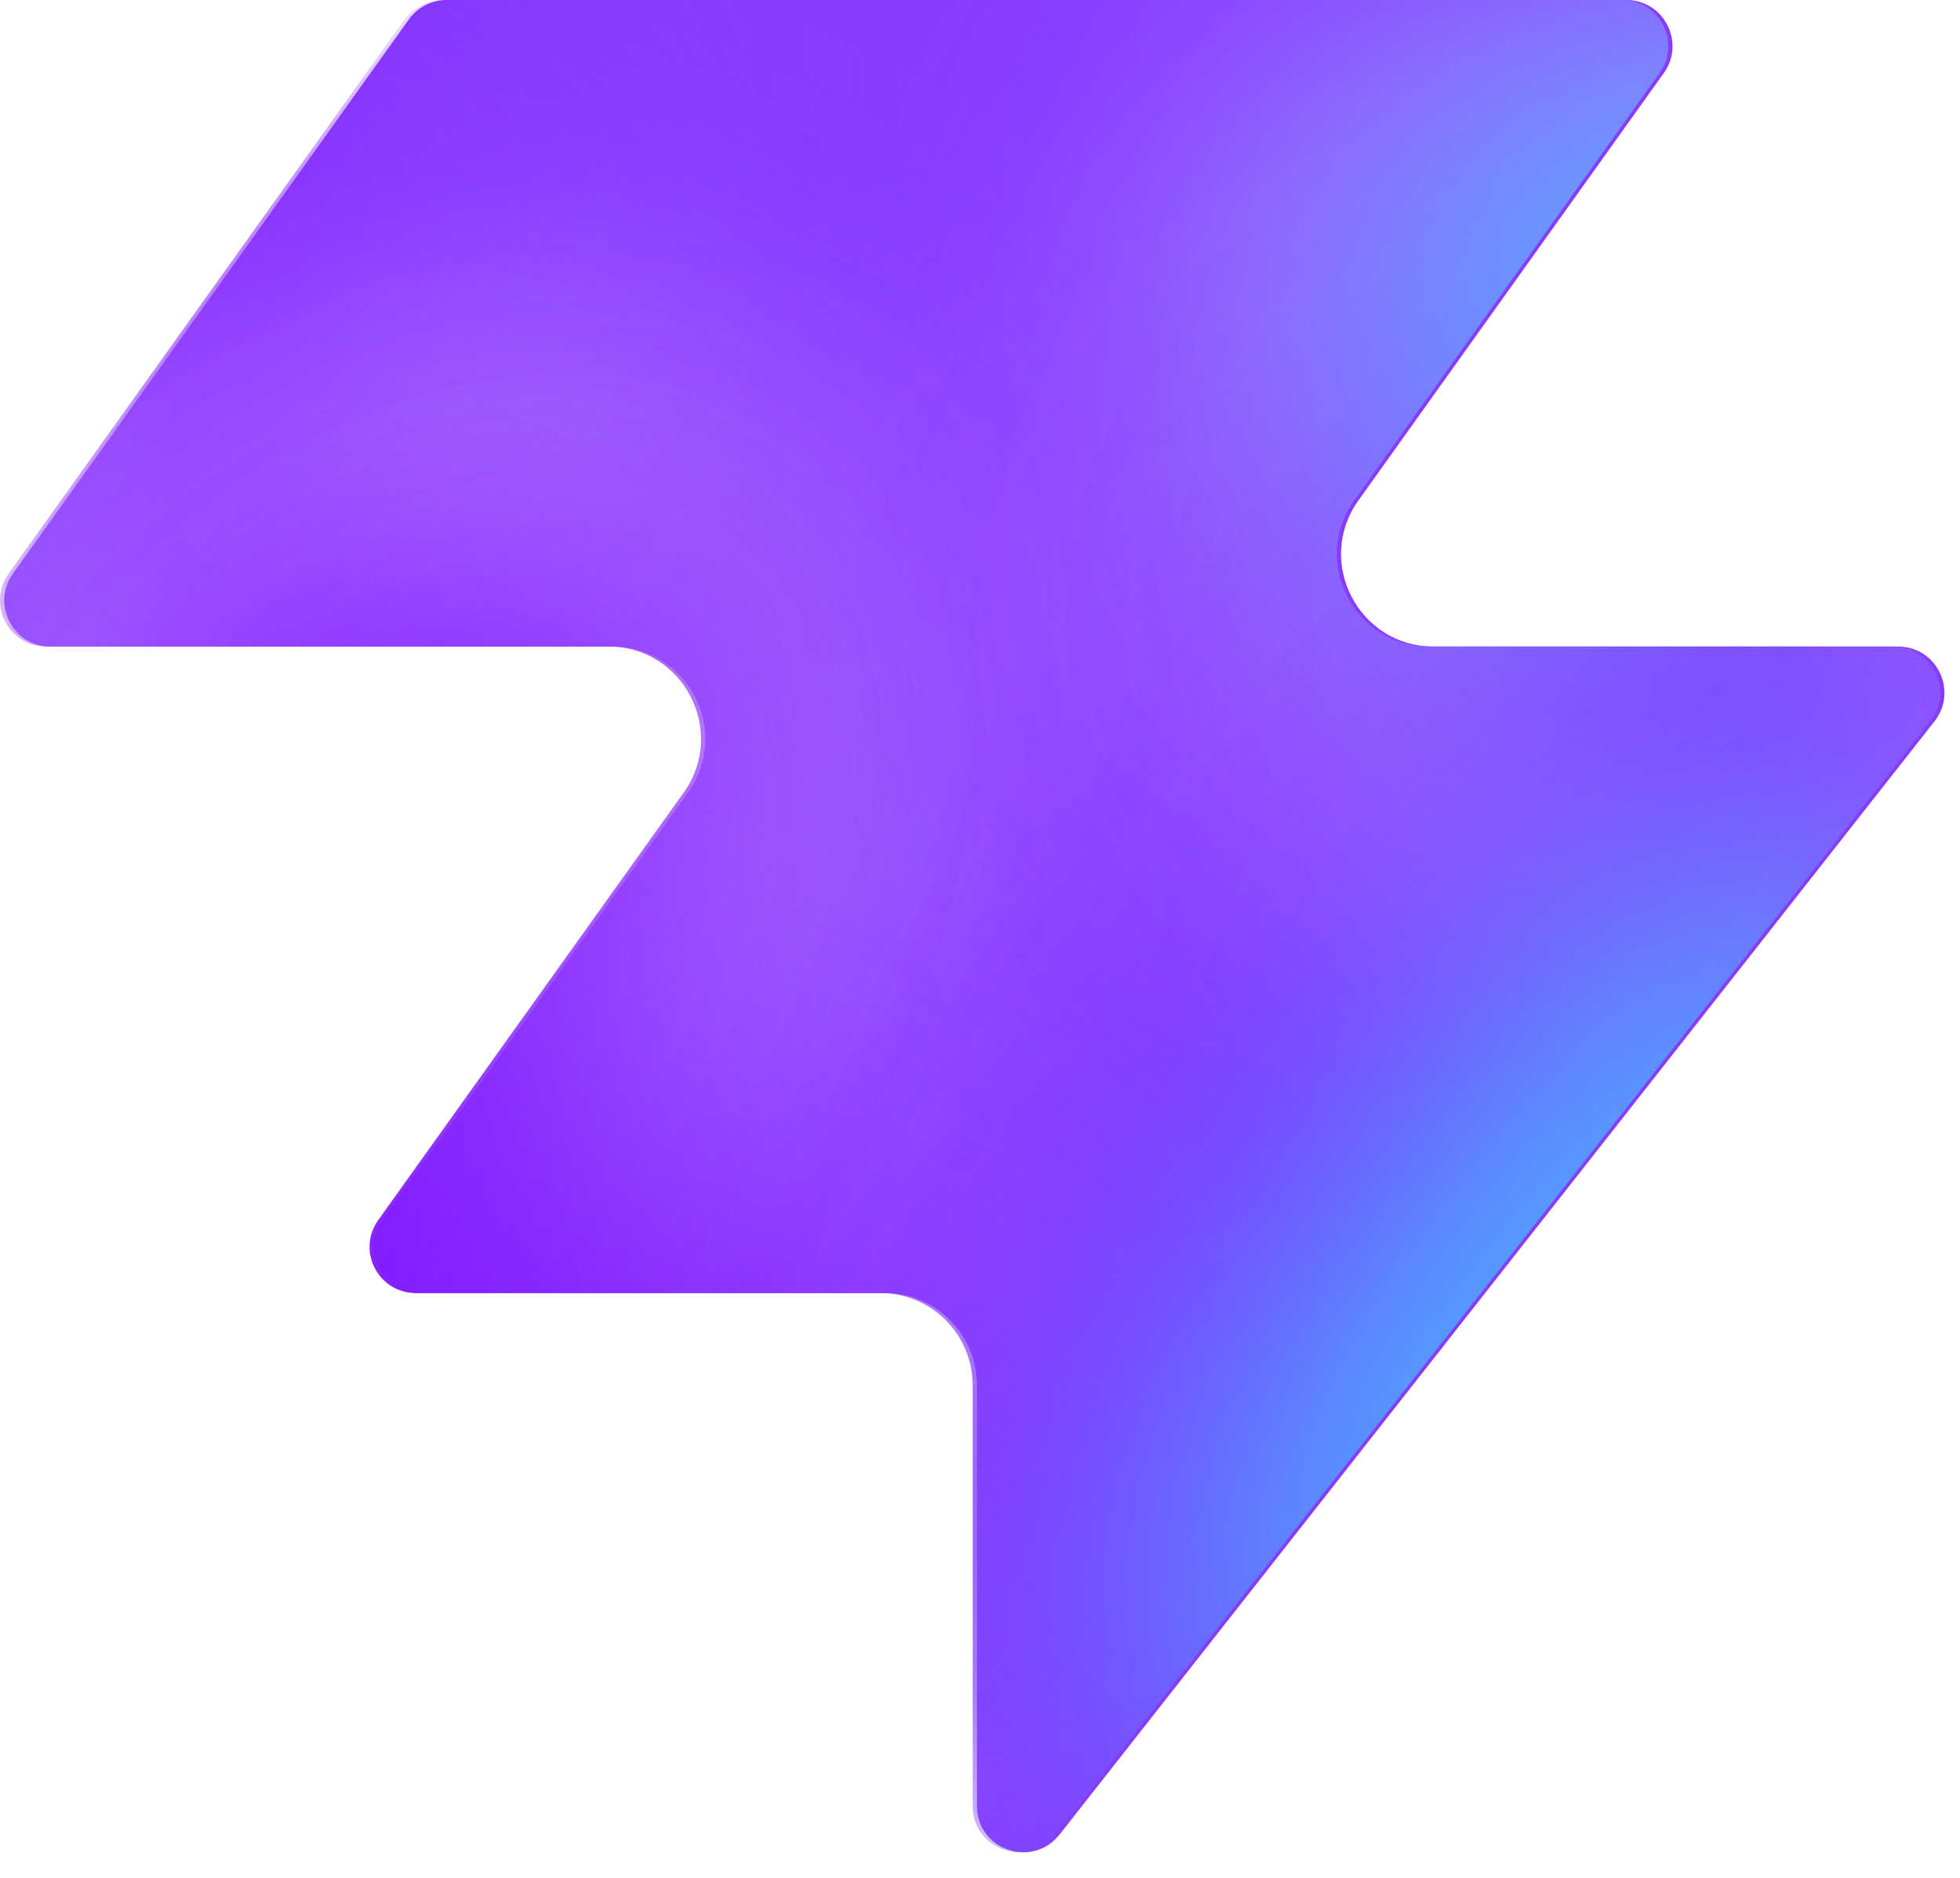
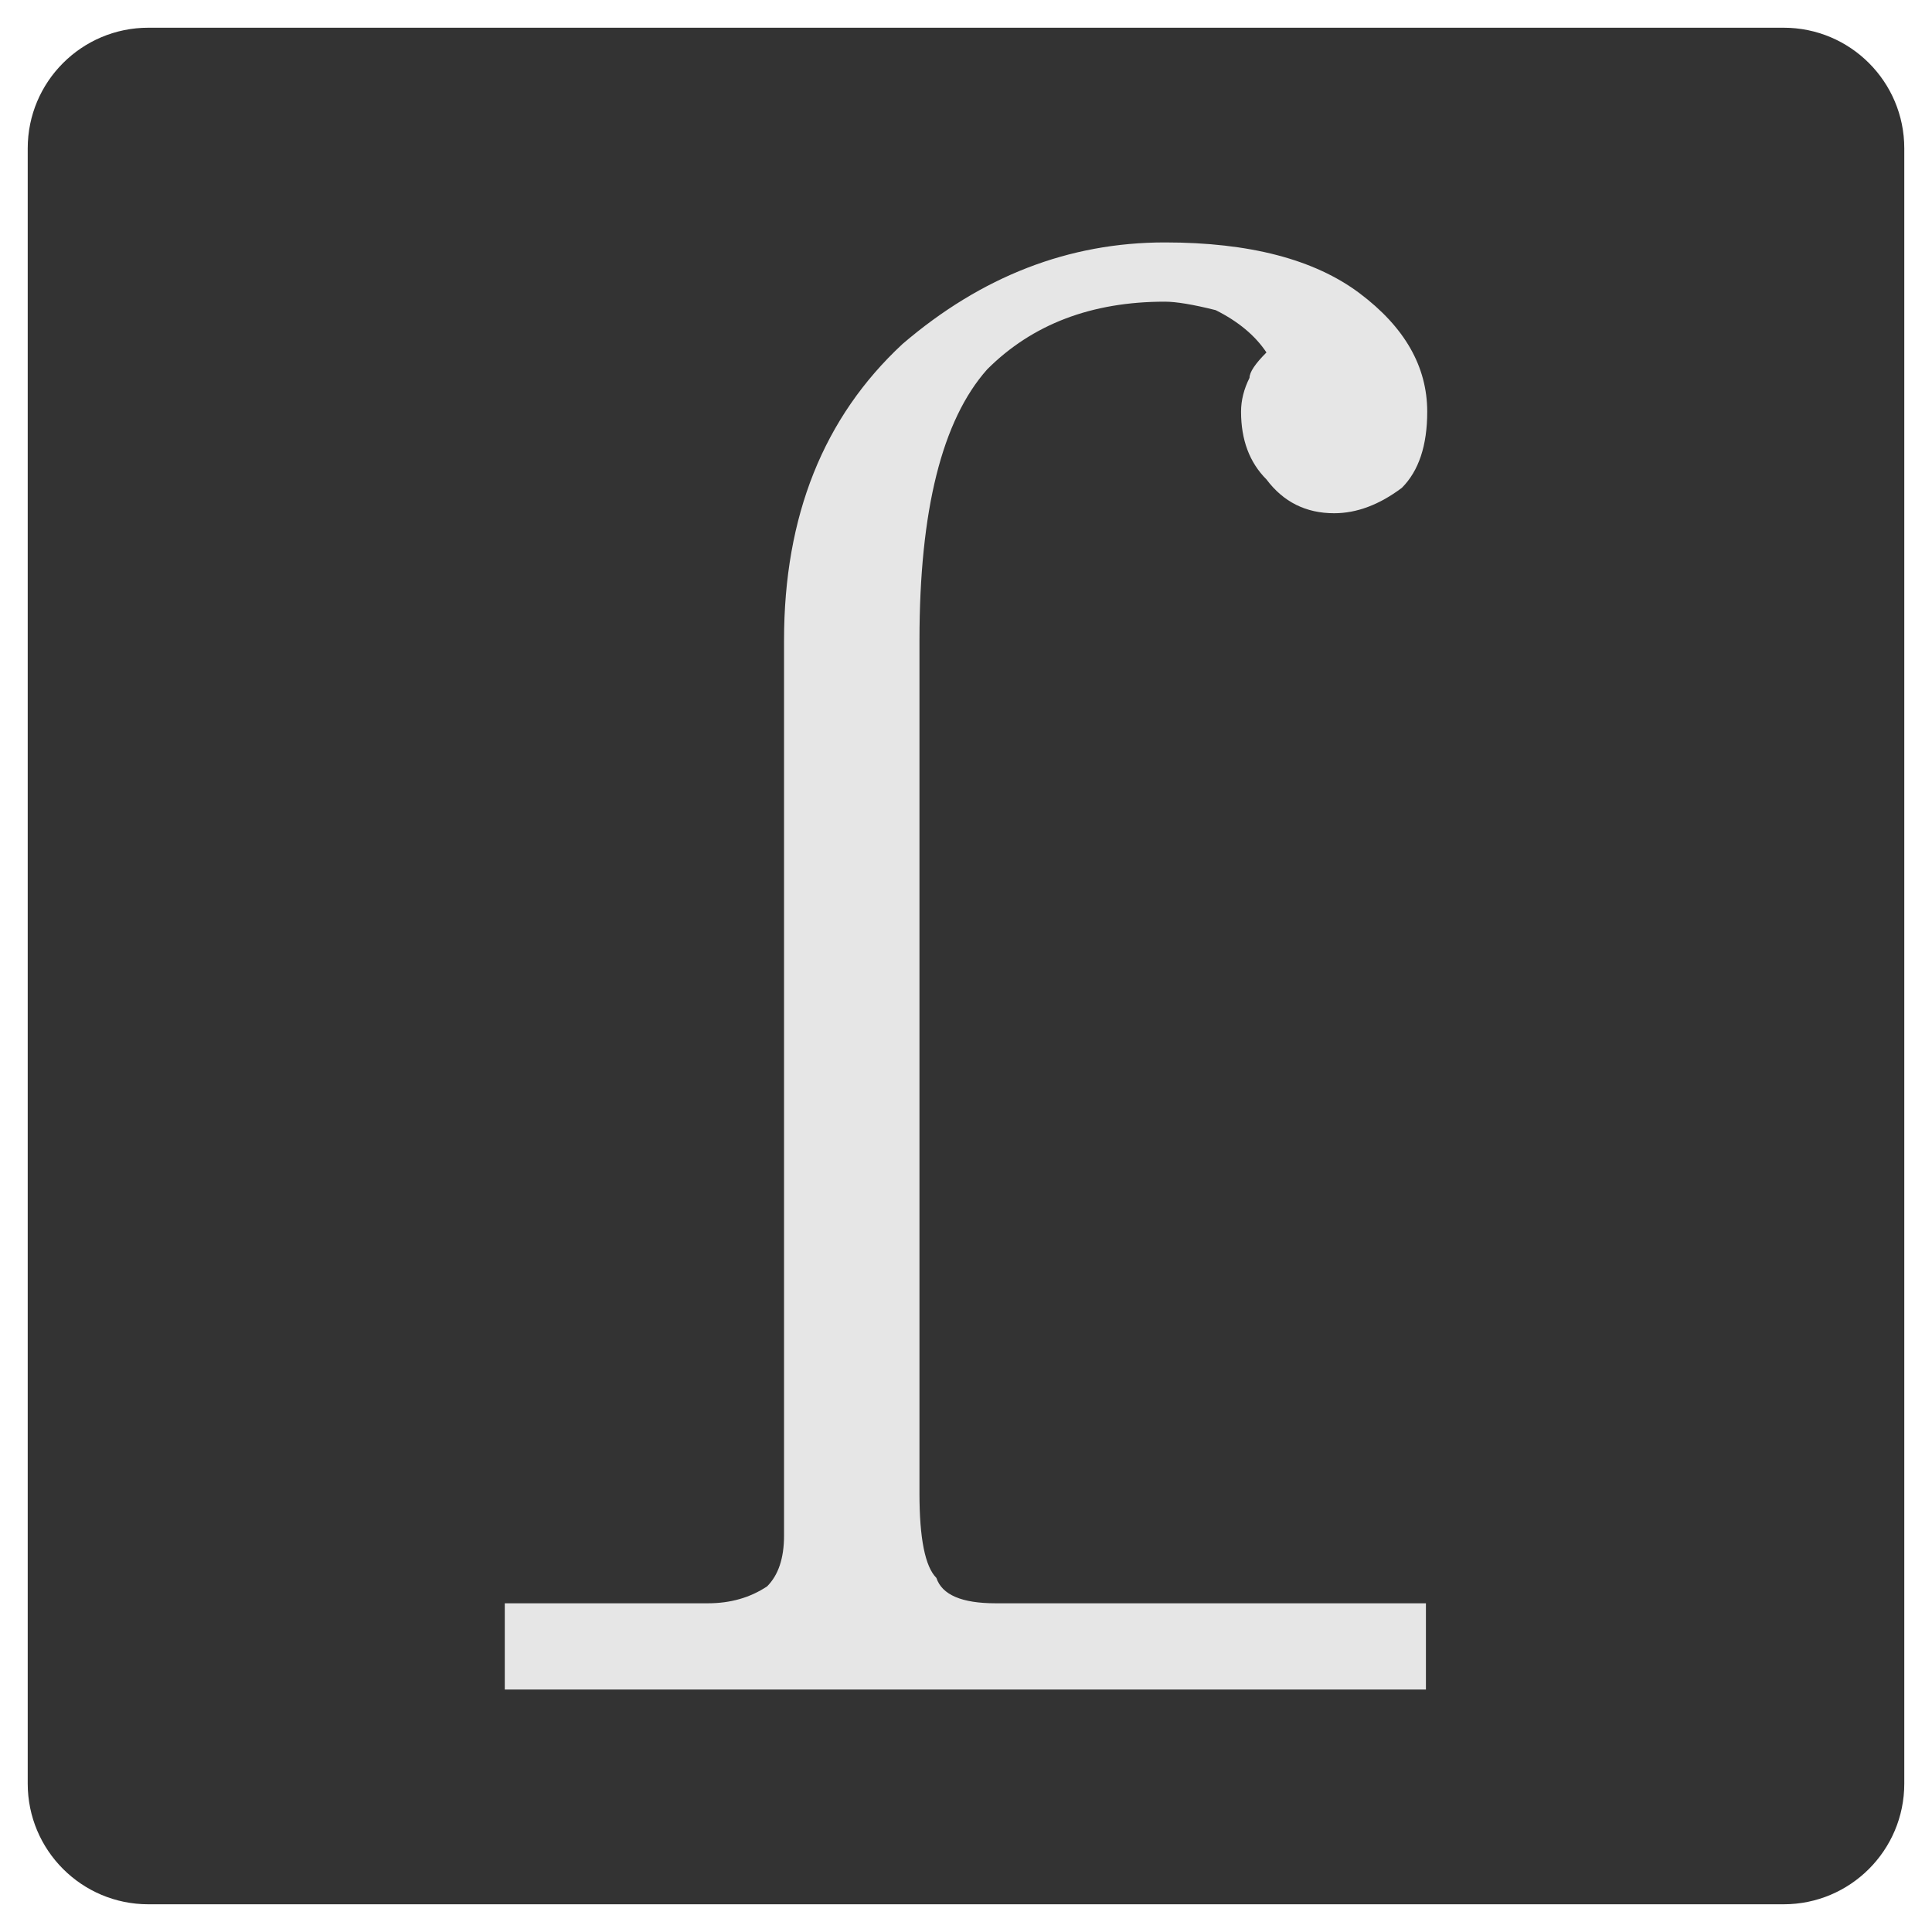
- <svg xmlns="http://www.w3.org/2000/svg" width="48" height="46" fill="none" viewBox="0 0 48 46">
-   <path fill="#863bff" d="M25.946 44.938c-.664.845-2.021.375-2.021-.698V33.937a2.26 2.26 0 0 0-2.262-2.262H10.287c-.92 0-1.456-1.04-.92-1.788l7.48-10.471c1.07-1.497 0-3.578-1.842-3.578H1.237c-.92 0-1.456-1.04-.92-1.788L10.013.474c.214-.297.556-.474.92-.474h28.894c.92 0 1.456 1.04.92 1.788l-7.48 10.471c-1.07 1.498 0 3.579 1.842 3.579h11.377c.943 0 1.473 1.088.89 1.83L25.947 44.94z" style="fill:#863bff;fill:color(display-p3 .525 .23 1);fill-opacity:1" />
-   <mask id="a" width="48" height="46" x="0" y="0" maskUnits="userSpaceOnUse" style="mask-type:alpha">
-     <path fill="#000" d="M25.842 44.938c-.664.844-2.021.375-2.021-.698V33.937a2.26 2.26 0 0 0-2.262-2.262H10.183c-.92 0-1.456-1.04-.92-1.788l7.48-10.471c1.07-1.498 0-3.579-1.842-3.579H1.133c-.92 0-1.456-1.04-.92-1.787L9.91.473c.214-.297.556-.474.92-.474h28.894c.92 0 1.456 1.04.92 1.788l-7.48 10.471c-1.07 1.498 0 3.578 1.842 3.578h11.377c.943 0 1.473 1.088.89 1.832L25.843 44.94z" style="fill:#000;fill-opacity:1" />
-   </mask>
-   <g mask="url(#a)">
-     <g filter="url(#b)">
-       <ellipse cx="5.508" cy="14.704" fill="#ede6ff" rx="5.508" ry="14.704" style="fill:#ede6ff;fill:color(display-p3 .927 .903 1);fill-opacity:1" transform="matrix(.00324 1 1 -.00324 -4.47 31.516)" />
-     </g>
-     <g filter="url(#c)">
-       <ellipse cx="10.399" cy="29.851" fill="#ede6ff" rx="10.399" ry="29.851" style="fill:#ede6ff;fill:color(display-p3 .927 .903 1);fill-opacity:1" transform="matrix(.00324 1 1 -.00324 -39.328 7.883)" />
-     </g>
-     <g filter="url(#d)">
-       <ellipse cx="5.508" cy="30.487" fill="#7e14ff" rx="5.508" ry="30.487" style="fill:#7e14ff;fill:color(display-p3 .492 .077 1);fill-opacity:1" transform="rotate(89.814 -25.913 -14.639)scale(1 -1)" />
-     </g>
-     <g filter="url(#e)">
-       <ellipse cx="5.508" cy="30.599" fill="#7e14ff" rx="5.508" ry="30.599" style="fill:#7e14ff;fill:color(display-p3 .492 .077 1);fill-opacity:1" transform="rotate(89.814 -32.644 -3.334)scale(1 -1)" />
-     </g>
-     <g filter="url(#f)">
-       <ellipse cx="5.508" cy="30.599" fill="#7e14ff" rx="5.508" ry="30.599" style="fill:#7e14ff;fill:color(display-p3 .492 .077 1);fill-opacity:1" transform="matrix(.00324 1 1 -.00324 -34.34 30.47)" />
-     </g>
-     <g filter="url(#g)">
-       <ellipse cx="14.072" cy="22.078" fill="#ede6ff" rx="14.072" ry="22.078" style="fill:#ede6ff;fill:color(display-p3 .927 .903 1);fill-opacity:1" transform="rotate(93.35 24.506 48.493)scale(-1 1)" />
-     </g>
-     <g filter="url(#h)">
-       <ellipse cx="3.47" cy="21.501" fill="#7e14ff" rx="3.47" ry="21.501" style="fill:#7e14ff;fill:color(display-p3 .492 .077 1);fill-opacity:1" transform="rotate(89.009 28.708 47.59)scale(-1 1)" />
-     </g>
-     <g filter="url(#i)">
-       <ellipse cx="3.47" cy="21.501" fill="#7e14ff" rx="3.47" ry="21.501" style="fill:#7e14ff;fill:color(display-p3 .492 .077 1);fill-opacity:1" transform="rotate(89.009 28.708 47.59)scale(-1 1)" />
-     </g>
-     <g filter="url(#j)">
-       <ellipse cx=".387" cy="8.972" fill="#7e14ff" rx="4.407" ry="29.108" style="fill:#7e14ff;fill:color(display-p3 .492 .077 1);fill-opacity:1" transform="rotate(39.51 .387 8.972)" />
-     </g>
-     <g filter="url(#k)">
-       <ellipse cx="47.523" cy="-6.092" fill="#7e14ff" rx="4.407" ry="29.108" style="fill:#7e14ff;fill:color(display-p3 .492 .077 1);fill-opacity:1" transform="rotate(37.892 47.523 -6.092)" />
-     </g>
-     <g filter="url(#l)">
-       <ellipse cx="41.412" cy="6.333" fill="#47bfff" rx="5.971" ry="9.665" style="fill:#47bfff;fill:color(display-p3 .28 .748 1);fill-opacity:1" transform="rotate(37.892 41.412 6.333)" />
-     </g>
-     <g filter="url(#m)">
-       <ellipse cx="-1.879" cy="38.332" fill="#7e14ff" rx="4.407" ry="29.108" style="fill:#7e14ff;fill:color(display-p3 .492 .077 1);fill-opacity:1" transform="rotate(37.892 -1.88 38.332)" />
-     </g>
-     <g filter="url(#n)">
-       <ellipse cx="-1.879" cy="38.332" fill="#7e14ff" rx="4.407" ry="29.108" style="fill:#7e14ff;fill:color(display-p3 .492 .077 1);fill-opacity:1" transform="rotate(37.892 -1.88 38.332)" />
-     </g>
-     <g filter="url(#o)">
-       <ellipse cx="35.651" cy="29.907" fill="#7e14ff" rx="4.407" ry="29.108" style="fill:#7e14ff;fill:color(display-p3 .492 .077 1);fill-opacity:1" transform="rotate(37.892 35.651 29.907)" />
-     </g>
-     <g filter="url(#p)">
-       <ellipse cx="38.418" cy="32.4" fill="#47bfff" rx="5.971" ry="15.297" style="fill:#47bfff;fill:color(display-p3 .28 .748 1);fill-opacity:1" transform="rotate(37.892 38.418 32.4)" />
-     </g>
+ <svg xmlns="http://www.w3.org/2000/svg" width="144mm" height="144mm" viewBox="0 0 144 144" version="1.1" id="svg1">
+   <defs id="defs1">
+     <rect x="151.365" y="162.414" width="366.812" height="392.223" id="rect6" />
+     <rect x="49.718" y="130.373" width="285.052" height="292.786" id="rect5" />
+     <rect x="239.248" y="228.12" width="280.978" height="491.015" id="rect4" />
+     <rect x="240.639" y="247.594" width="307.406" height="634.286" id="rect3" />
+   </defs>
+   <g id="layer1">
+     <rect style="fill:#333333;stroke-width:0.939" id="rect7" width="139.868" height="139.868" x="2.066" y="2.066" ry="8.991" />
+     <path style="font-size:213.333px;font-family:SimSun-ExtB;-inkscape-font-specification:SimSun-ExtB;white-space:pre;fill:#e6e6e6;stroke-width:2.271" d="m 68.531,47.715 v 63.585 c 0,3.364 0.421,5.467 1.262,6.308 0.421,1.262 1.892,1.892 4.415,1.892 h 32.072 v 6.43 H 37.623 v -6.43 h 15.138 c 1.682,0 3.154,-0.421 4.415,-1.262 0.841,-0.841 1.262,-2.103 1.262,-3.785 V 47.715 c 0,-9.251 2.944,-16.61 8.831,-22.077 5.887,-5.046 12.405,-7.569 19.554,-7.569 6.308,0 11.144,1.262 14.508,3.785 3.364,2.523 5.046,5.467 5.046,8.831 0,2.523 -0.631,4.415 -1.892,5.677 -1.682,1.262 -3.364,1.892 -5.046,1.892 -2.103,0 -3.785,-0.841 -5.046,-2.523 -1.262,-1.262 -1.892,-2.944 -1.892,-5.046 0,-0.841 0.21,-1.682 0.631,-2.523 0,-0.421 0.421,-1.051 1.262,-1.892 -0.841,-1.262 -2.103,-2.313 -3.785,-3.154 -1.682,-0.421 -2.944,-0.631 -3.785,-0.631 -5.467,0 -9.882,1.682 -13.246,5.046 -3.364,3.785 -5.046,10.513 -5.046,20.185 z" id="text5" aria-label="J" />
  </g>
-   <defs>
-     <filter id="b" width="60.045" height="41.654" x="-19.77" y="16.149" color-interpolation-filters="sRGB" filterUnits="userSpaceOnUse">
-       <feFlood flood-opacity="0" result="BackgroundImageFix" />
-       <feBlend in="SourceGraphic" in2="BackgroundImageFix" result="shape" />
-       <feGaussianBlur result="effect1_foregroundBlur_2002_17158" stdDeviation="7.659" />
-     </filter>
-     <filter id="c" width="90.34" height="51.437" x="-54.613" y="-7.533" color-interpolation-filters="sRGB" filterUnits="userSpaceOnUse">
-       <feFlood flood-opacity="0" result="BackgroundImageFix" />
-       <feBlend in="SourceGraphic" in2="BackgroundImageFix" result="shape" />
-       <feGaussianBlur result="effect1_foregroundBlur_2002_17158" stdDeviation="7.659" />
-     </filter>
-     <filter id="d" width="79.355" height="29.4" x="-49.64" y="2.03" color-interpolation-filters="sRGB" filterUnits="userSpaceOnUse">
-       <feFlood flood-opacity="0" result="BackgroundImageFix" />
-       <feBlend in="SourceGraphic" in2="BackgroundImageFix" result="shape" />
-       <feGaussianBlur result="effect1_foregroundBlur_2002_17158" stdDeviation="4.596" />
-     </filter>
-     <filter id="e" width="79.579" height="29.4" x="-45.045" y="20.029" color-interpolation-filters="sRGB" filterUnits="userSpaceOnUse">
-       <feFlood flood-opacity="0" result="BackgroundImageFix" />
-       <feBlend in="SourceGraphic" in2="BackgroundImageFix" result="shape" />
-       <feGaussianBlur result="effect1_foregroundBlur_2002_17158" stdDeviation="4.596" />
-     </filter>
-     <filter id="f" width="79.579" height="29.4" x="-43.513" y="21.178" color-interpolation-filters="sRGB" filterUnits="userSpaceOnUse">
-       <feFlood flood-opacity="0" result="BackgroundImageFix" />
-       <feBlend in="SourceGraphic" in2="BackgroundImageFix" result="shape" />
-       <feGaussianBlur result="effect1_foregroundBlur_2002_17158" stdDeviation="4.596" />
-     </filter>
-     <filter id="g" width="74.749" height="58.852" x="15.756" y="-17.901" color-interpolation-filters="sRGB" filterUnits="userSpaceOnUse">
-       <feFlood flood-opacity="0" result="BackgroundImageFix" />
-       <feBlend in="SourceGraphic" in2="BackgroundImageFix" result="shape" />
-       <feGaussianBlur result="effect1_foregroundBlur_2002_17158" stdDeviation="7.659" />
-     </filter>
-     <filter id="h" width="61.377" height="25.362" x="23.548" y="2.284" color-interpolation-filters="sRGB" filterUnits="userSpaceOnUse">
-       <feFlood flood-opacity="0" result="BackgroundImageFix" />
-       <feBlend in="SourceGraphic" in2="BackgroundImageFix" result="shape" />
-       <feGaussianBlur result="effect1_foregroundBlur_2002_17158" stdDeviation="4.596" />
-     </filter>
-     <filter id="i" width="61.377" height="25.362" x="23.548" y="2.284" color-interpolation-filters="sRGB" filterUnits="userSpaceOnUse">
-       <feFlood flood-opacity="0" result="BackgroundImageFix" />
-       <feBlend in="SourceGraphic" in2="BackgroundImageFix" result="shape" />
-       <feGaussianBlur result="effect1_foregroundBlur_2002_17158" stdDeviation="4.596" />
-     </filter>
-     <filter id="j" width="56.045" height="63.649" x="-27.636" y="-22.853" color-interpolation-filters="sRGB" filterUnits="userSpaceOnUse">
-       <feFlood flood-opacity="0" result="BackgroundImageFix" />
-       <feBlend in="SourceGraphic" in2="BackgroundImageFix" result="shape" />
-       <feGaussianBlur result="effect1_foregroundBlur_2002_17158" stdDeviation="4.596" />
-     </filter>
-     <filter id="k" width="54.814" height="64.646" x="20.116" y="-38.415" color-interpolation-filters="sRGB" filterUnits="userSpaceOnUse">
-       <feFlood flood-opacity="0" result="BackgroundImageFix" />
-       <feBlend in="SourceGraphic" in2="BackgroundImageFix" result="shape" />
-       <feGaussianBlur result="effect1_foregroundBlur_2002_17158" stdDeviation="4.596" />
-     </filter>
-     <filter id="l" width="33.541" height="35.313" x="24.641" y="-11.323" color-interpolation-filters="sRGB" filterUnits="userSpaceOnUse">
-       <feFlood flood-opacity="0" result="BackgroundImageFix" />
-       <feBlend in="SourceGraphic" in2="BackgroundImageFix" result="shape" />
-       <feGaussianBlur result="effect1_foregroundBlur_2002_17158" stdDeviation="4.596" />
-     </filter>
-     <filter id="m" width="54.814" height="64.646" x="-29.286" y="6.009" color-interpolation-filters="sRGB" filterUnits="userSpaceOnUse">
-       <feFlood flood-opacity="0" result="BackgroundImageFix" />
-       <feBlend in="SourceGraphic" in2="BackgroundImageFix" result="shape" />
-       <feGaussianBlur result="effect1_foregroundBlur_2002_17158" stdDeviation="4.596" />
-     </filter>
-     <filter id="n" width="54.814" height="64.646" x="-29.286" y="6.009" color-interpolation-filters="sRGB" filterUnits="userSpaceOnUse">
-       <feFlood flood-opacity="0" result="BackgroundImageFix" />
-       <feBlend in="SourceGraphic" in2="BackgroundImageFix" result="shape" />
-       <feGaussianBlur result="effect1_foregroundBlur_2002_17158" stdDeviation="4.596" />
-     </filter>
-     <filter id="o" width="54.814" height="64.646" x="8.244" y="-2.416" color-interpolation-filters="sRGB" filterUnits="userSpaceOnUse">
-       <feFlood flood-opacity="0" result="BackgroundImageFix" />
-       <feBlend in="SourceGraphic" in2="BackgroundImageFix" result="shape" />
-       <feGaussianBlur result="effect1_foregroundBlur_2002_17158" stdDeviation="4.596" />
-     </filter>
-     <filter id="p" width="39.409" height="43.623" x="18.713" y="10.588" color-interpolation-filters="sRGB" filterUnits="userSpaceOnUse">
-       <feFlood flood-opacity="0" result="BackgroundImageFix" />
-       <feBlend in="SourceGraphic" in2="BackgroundImageFix" result="shape" />
-       <feGaussianBlur result="effect1_foregroundBlur_2002_17158" stdDeviation="4.596" />
-     </filter>
-   </defs>
</svg>
